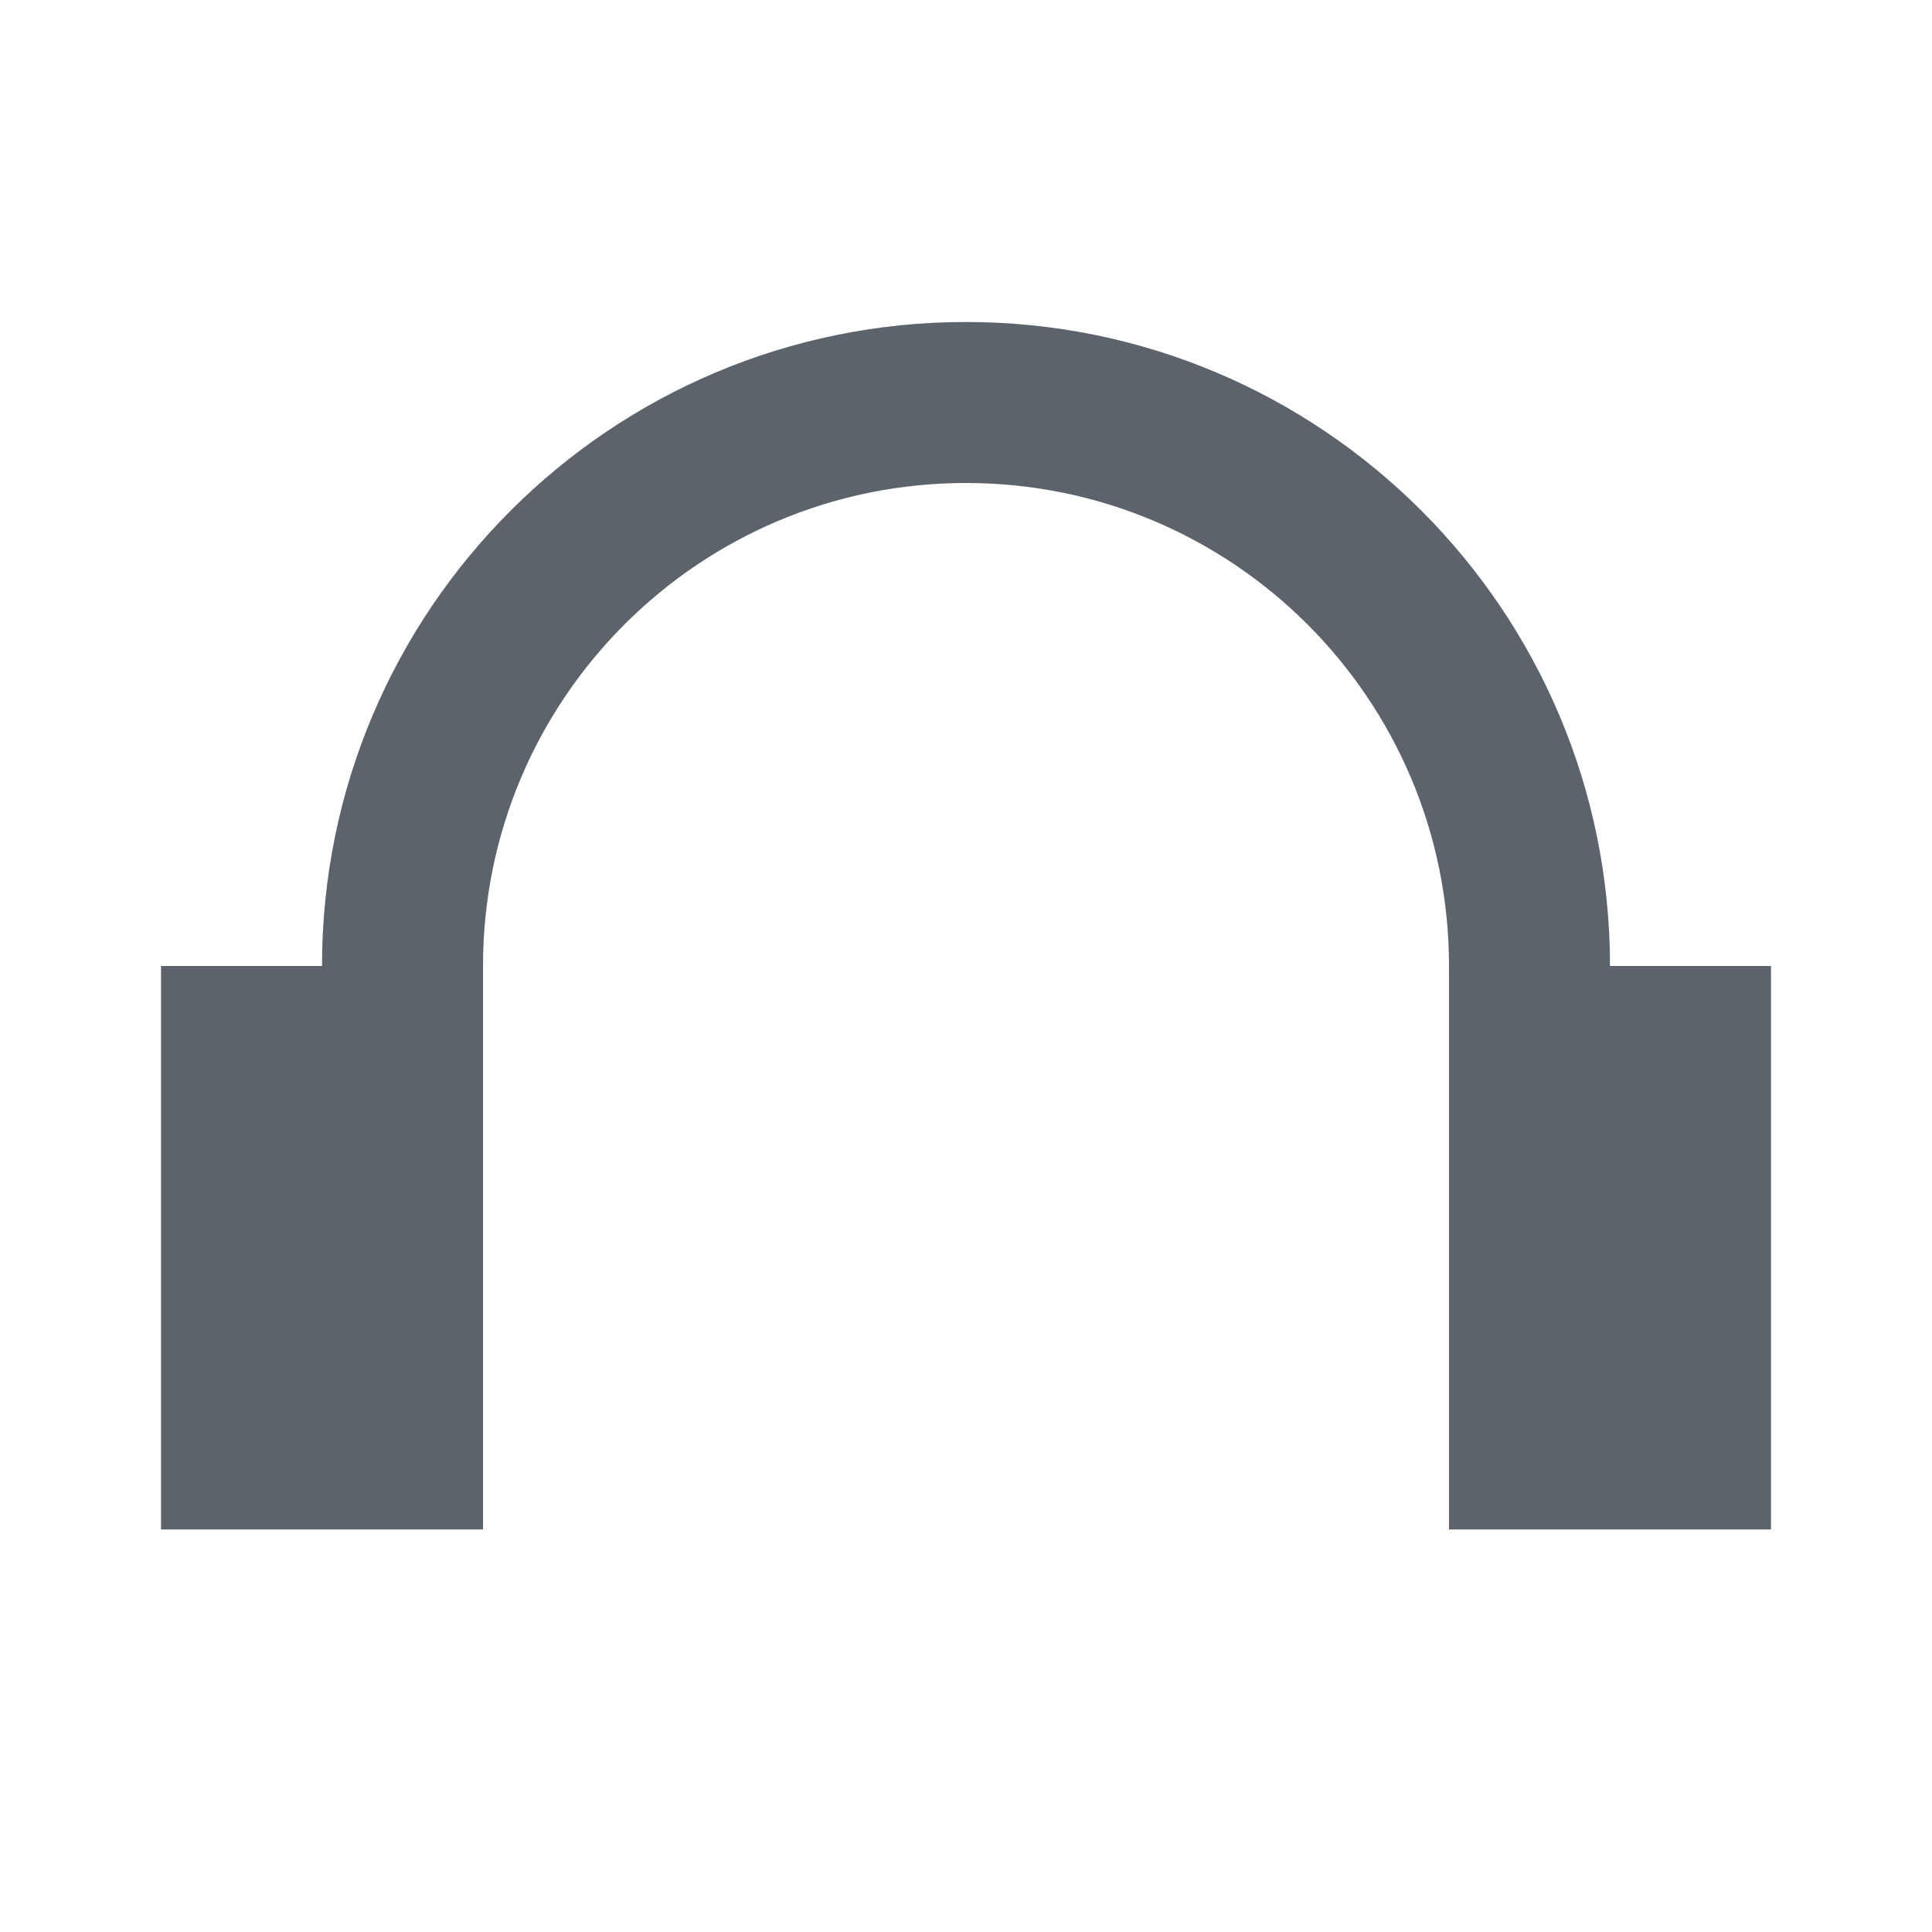
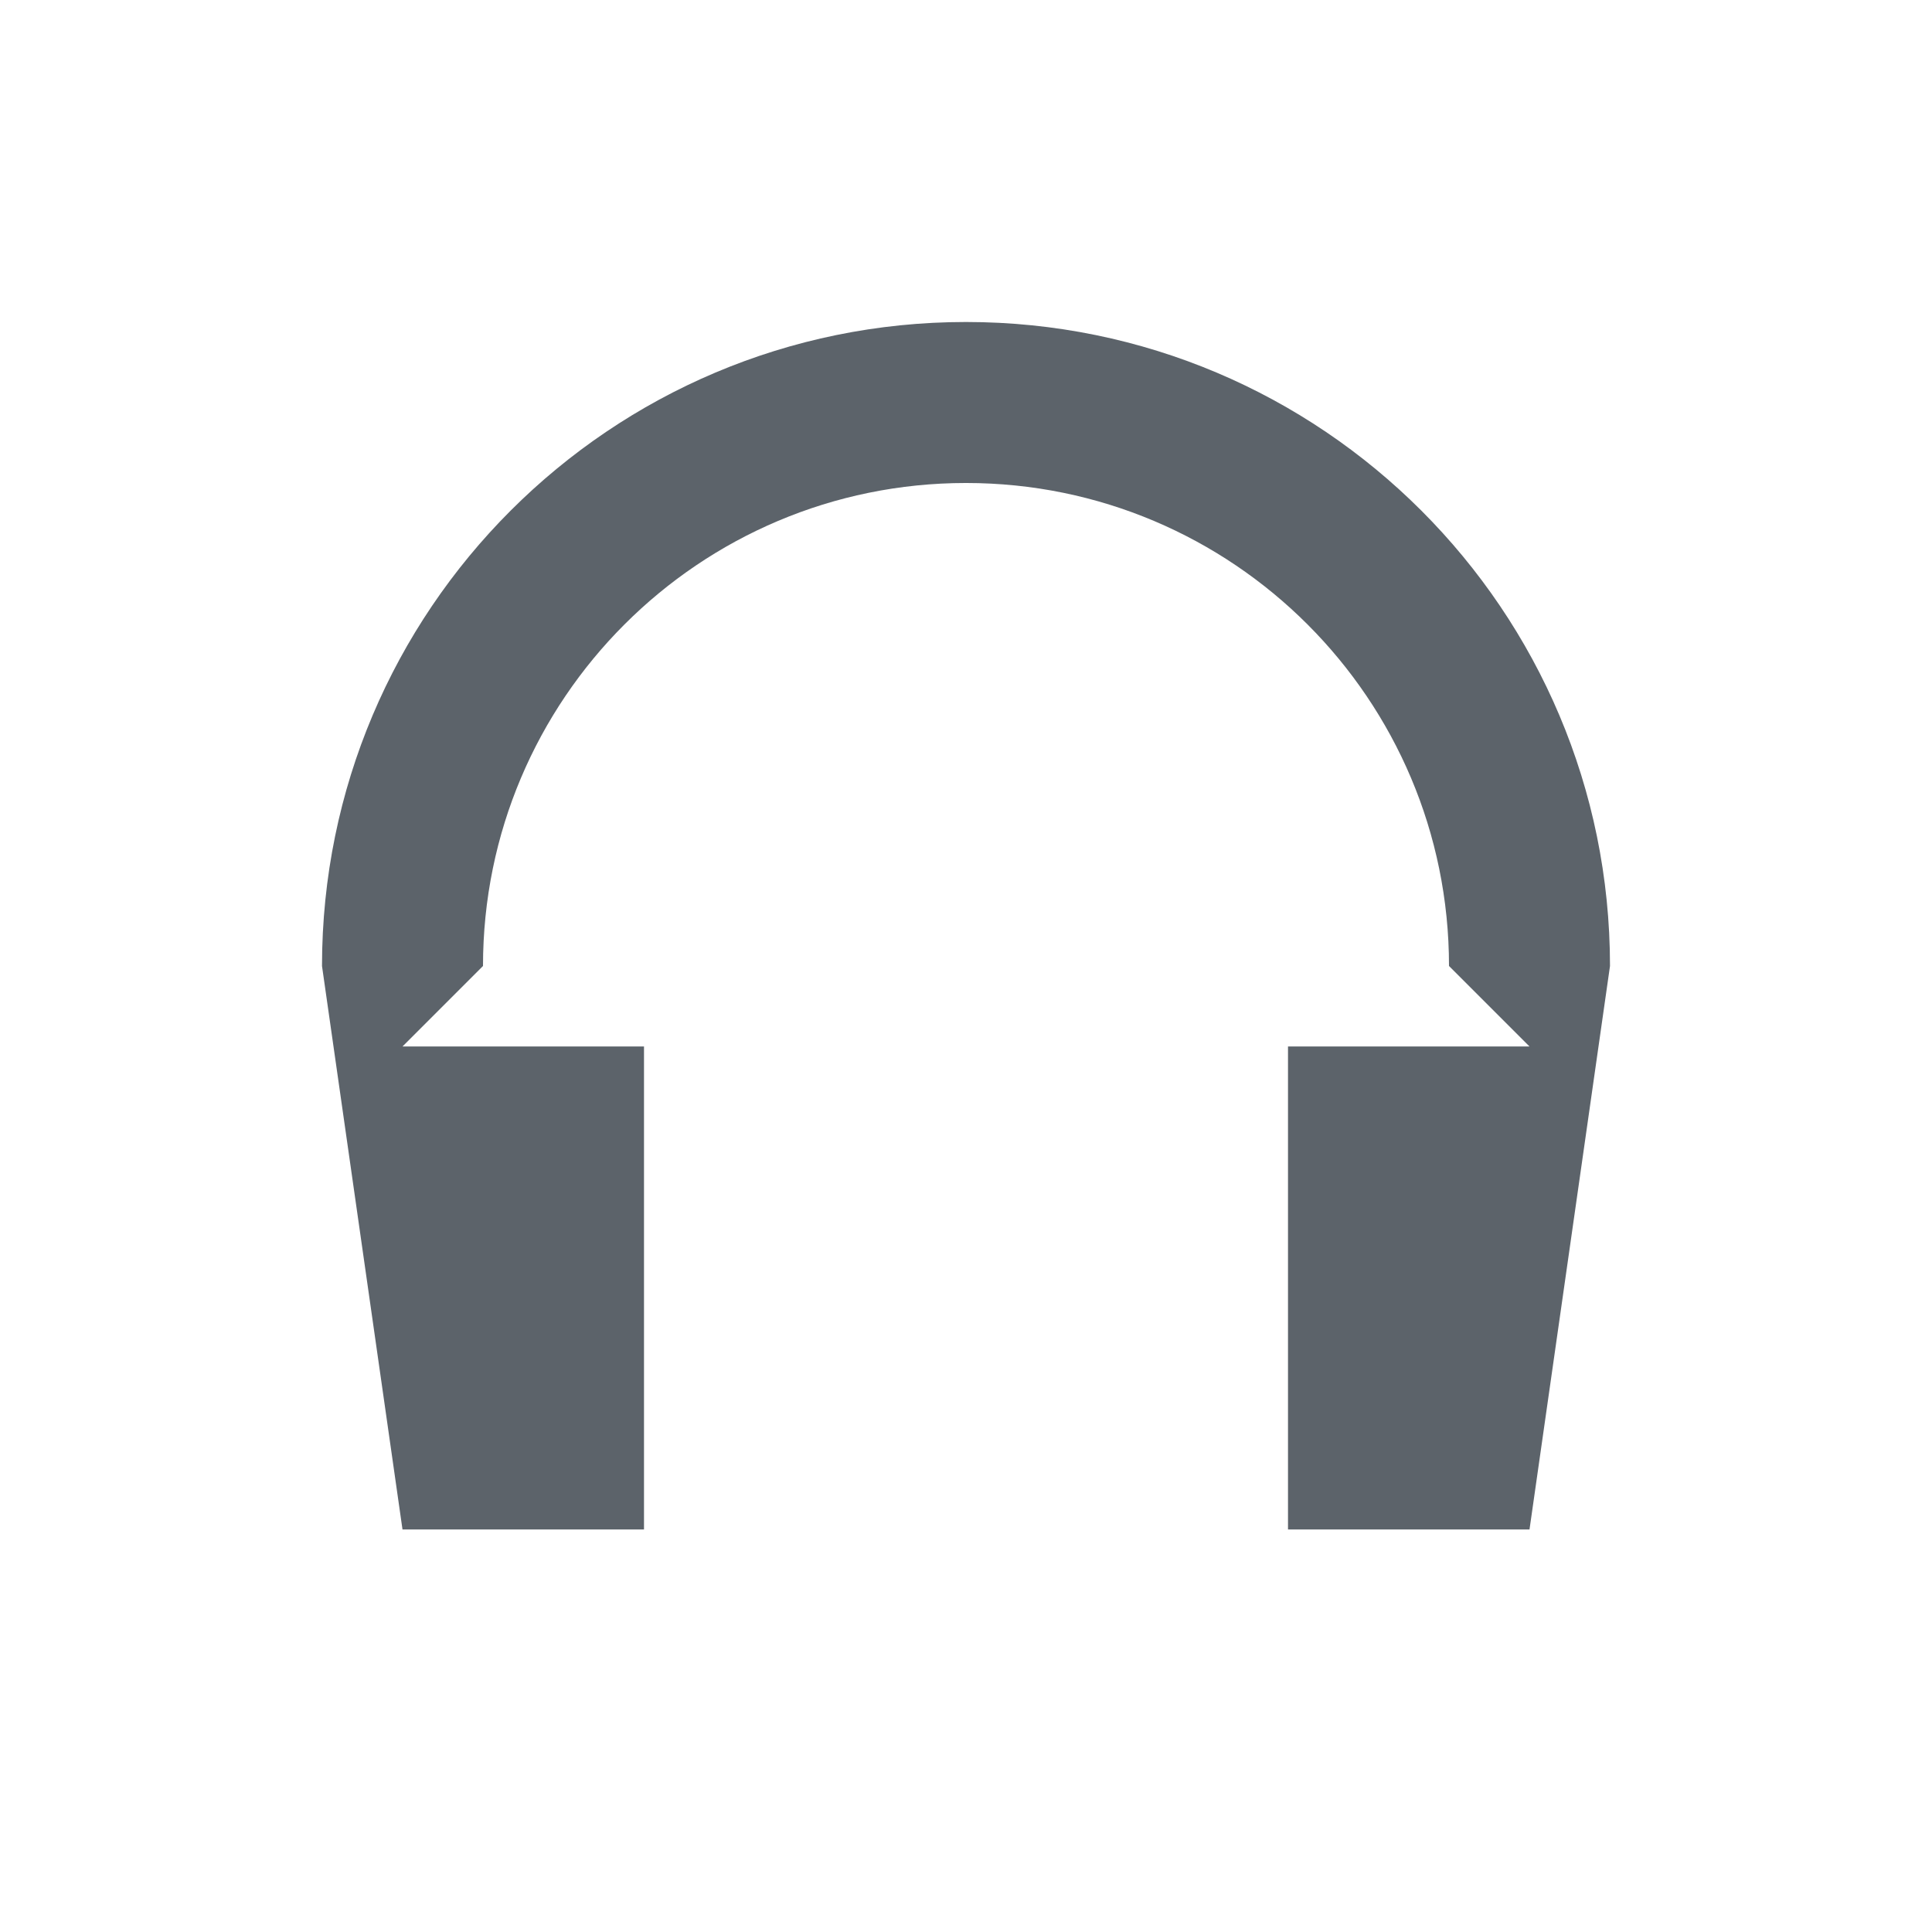
<svg xmlns="http://www.w3.org/2000/svg" width="24" height="24" id="svg2" version="1.1">
  <defs id="defs4" />
  <g transform="translate(-410,-1047.362)" id="layer1">
-     <path style="fill:#27303a;fill-opacity:0.753;fill-rule:nonzero;stroke:none" d="m 422,1051.362 c -4.418,0 -8,3.582 -8,8 l -2,0 0,7 4,0 0,-7 c 0,-3.314 2.686,-6 6,-6 3.314,0 6,2.686 6,6 l 0,7 4,0 0,-7 -2,0 c 0,-4.418 -3.582,-8 -8,-8 z" id="path2986" />
+     <path style="color:#000000;fill:#27303a;fill-opacity:0.753;fill-rule:nonzero;stroke:none;marker:none;visibility:visible;display:inline;overflow:visible;enable-background:accumulate" d="m 422,1051.362 c -4.418,0 -8,3.582 -8,8 l 1,7 3,0 0,-6 -3,0 1,-1 c 0,-3.314 2.686,-6 6,-6 3.314,0 6,2.686 6,6 l 1,1 -3,0 0,6 3,0 1,-7 c 0,-4.418 -3.582,-8 -8,-8 z" id="path3003" />
  </g>
</svg>
